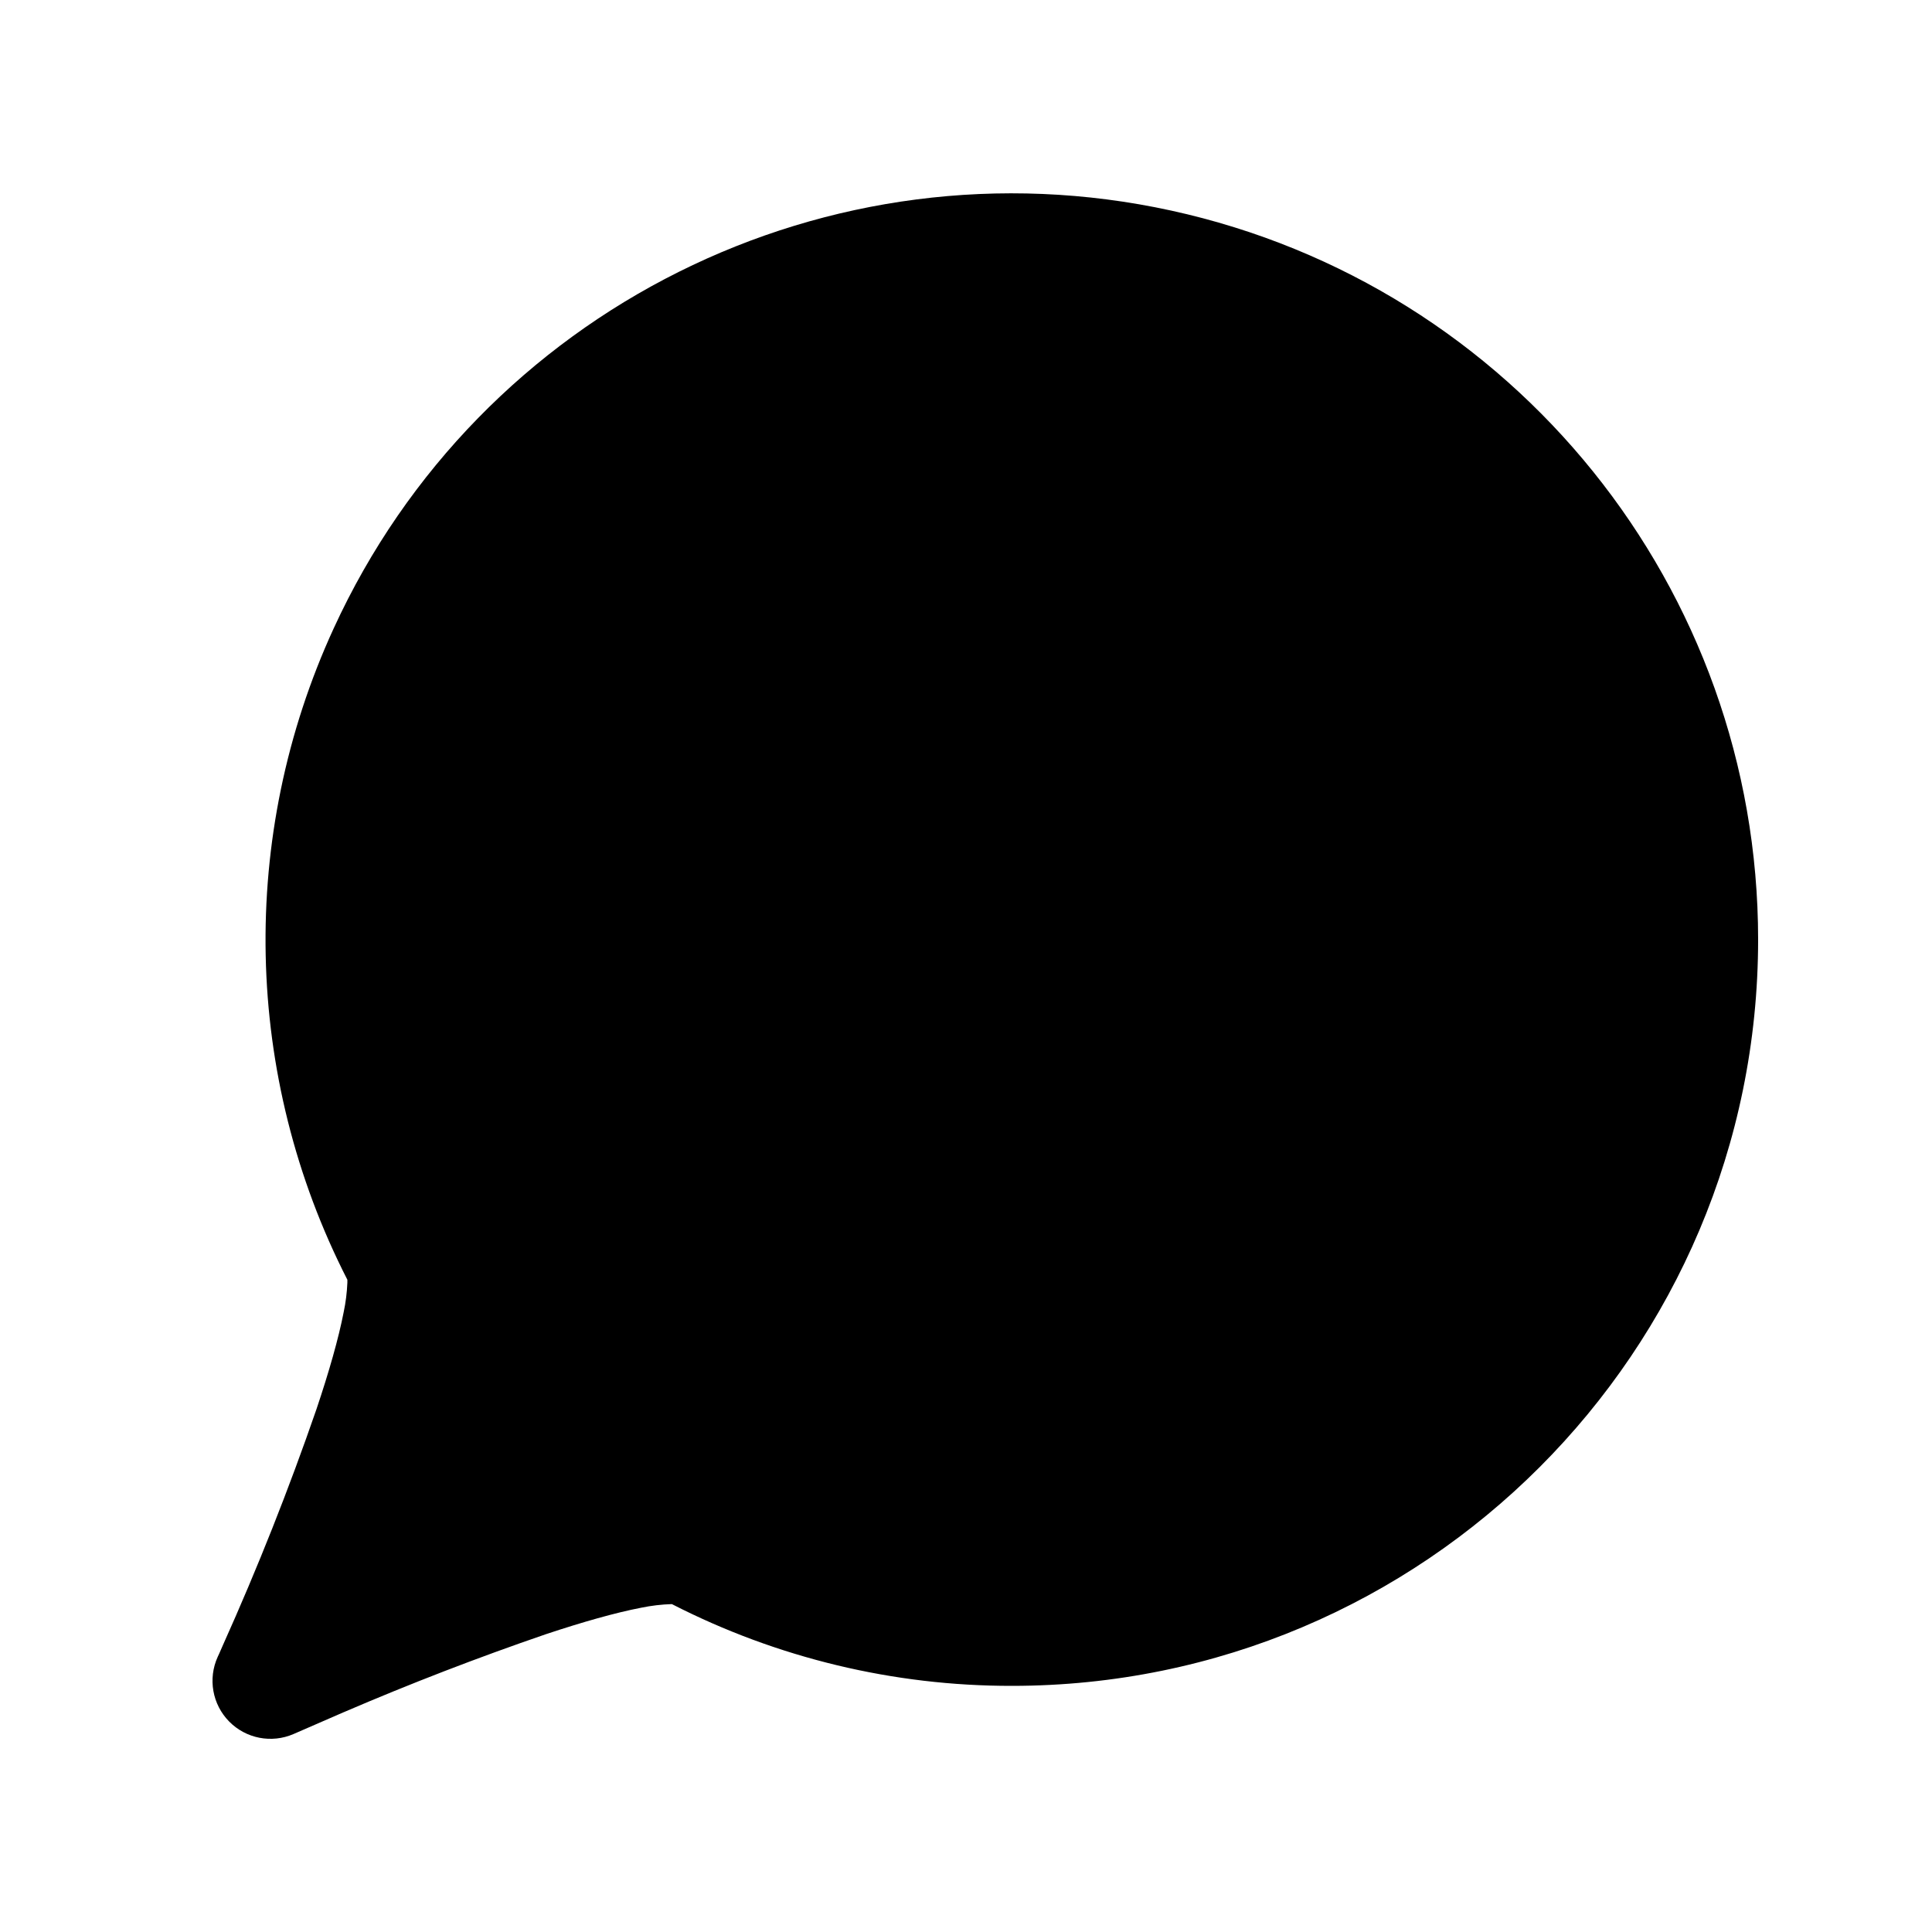
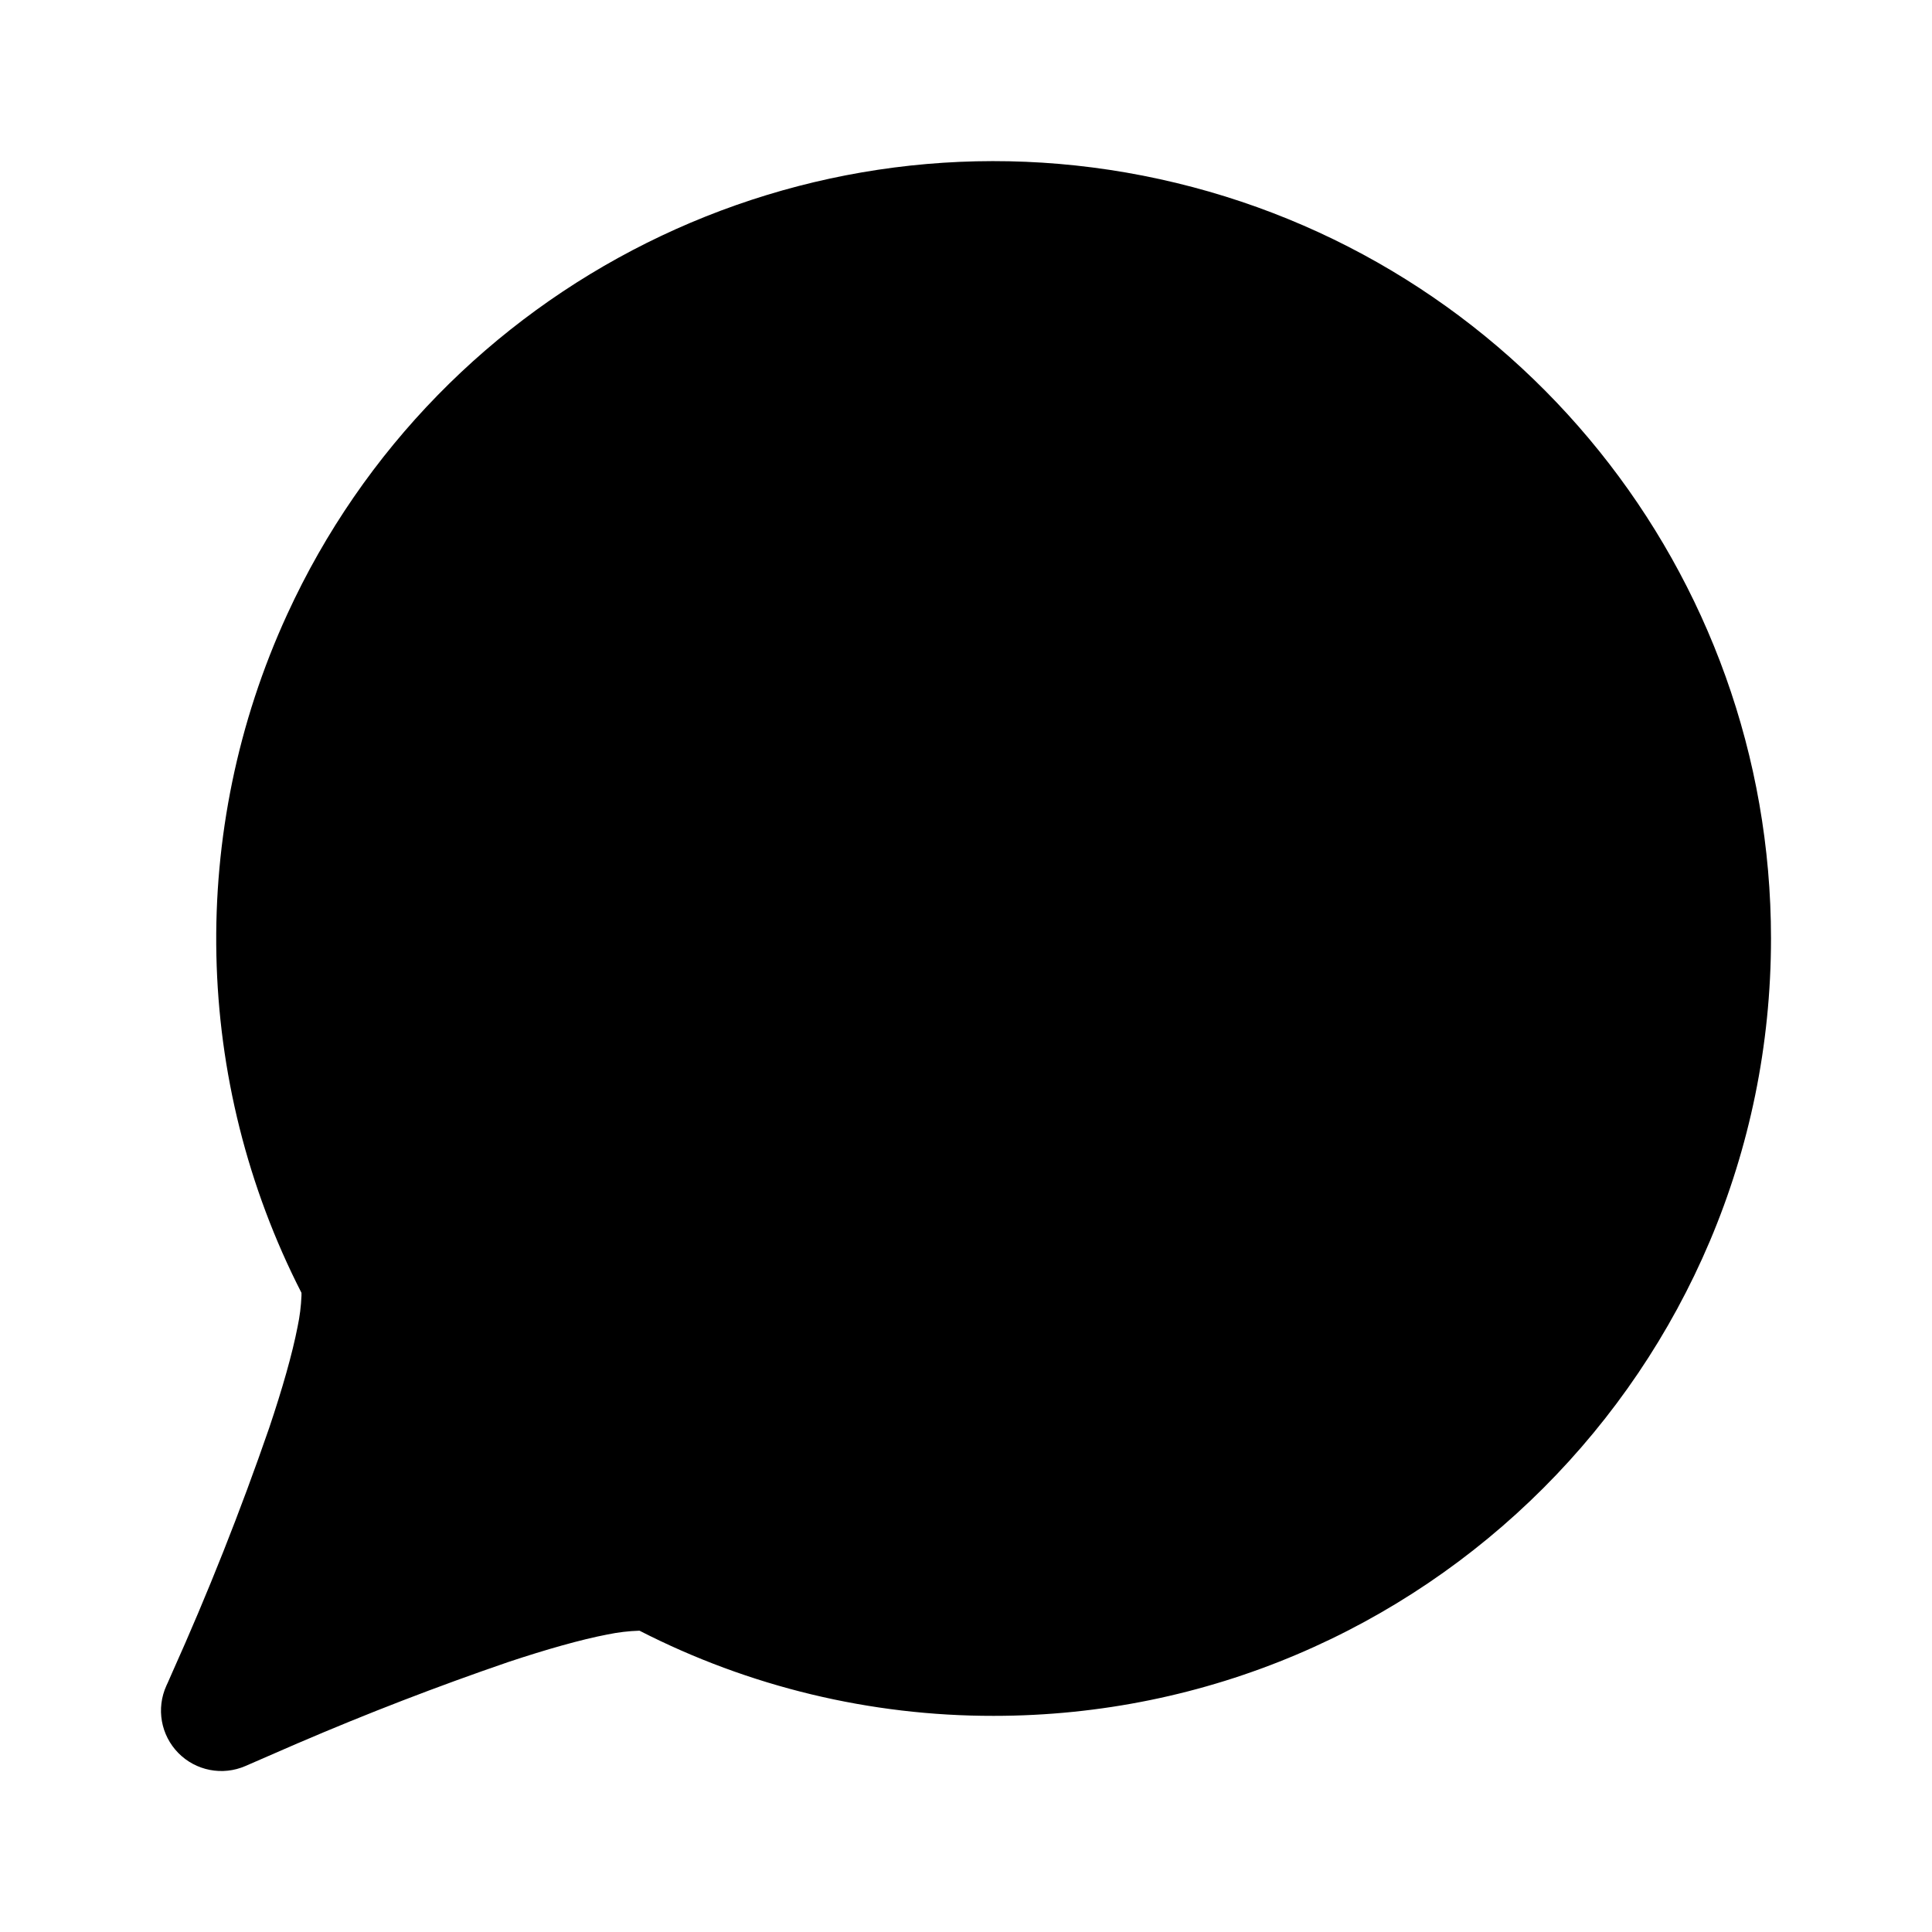
- <svg xmlns="http://www.w3.org/2000/svg" width="25" height="25" fill="currentColor" viewBox="0 0 25 25">
-   <path fill-rule="evenodd" d="M4.45 22.155a37.07 37.07 0 0 1 2.618-1.01c.47-.156.896-.277 1.228-.341.131-.027.264-.043.398-.047a9.62 9.62 0 0 0 4.399 1.058c5.333 0 9.657-4.324 9.657-9.658A9.656 9.656 0 0 0 4.318 8.131a9.657 9.657 0 0 0 .177 8.429v.038a2.32 2.32 0 0 1-.048.382c-.066.34-.191.776-.352 1.255a36.663 36.663 0 0 1-1.21 3.052l-.05.114-.014.03-.004.009a.75.75 0 0 0 .982.998l.648-.282.003-.001Z" clip-rule="evenodd" />
+ <svg xmlns="http://www.w3.org/2000/svg" width="24" height="24" fill="currentColor" viewBox="0 0 24 24">
+   <path fill-rule="evenodd" d="M3.7 21.655a37.07 37.07 0 0 1 2.618-1.01c.47-.156.896-.277 1.228-.341.131-.027.264-.043.398-.047a9.62 9.62 0 0 0 4.399 1.058c5.333 0 9.657-4.324 9.657-9.658A9.656 9.656 0 0 0 3.568 7.631a9.657 9.657 0 0 0 .177 8.429v.038a2.32 2.32 0 0 1-.048.382c-.066.34-.191.776-.352 1.255a36.663 36.663 0 0 1-1.21 3.052l-.05.114-.014.03-.004.009a.75.75 0 0 0 .982.998l.648-.282.003-.001Z" clip-rule="evenodd" />
</svg>
